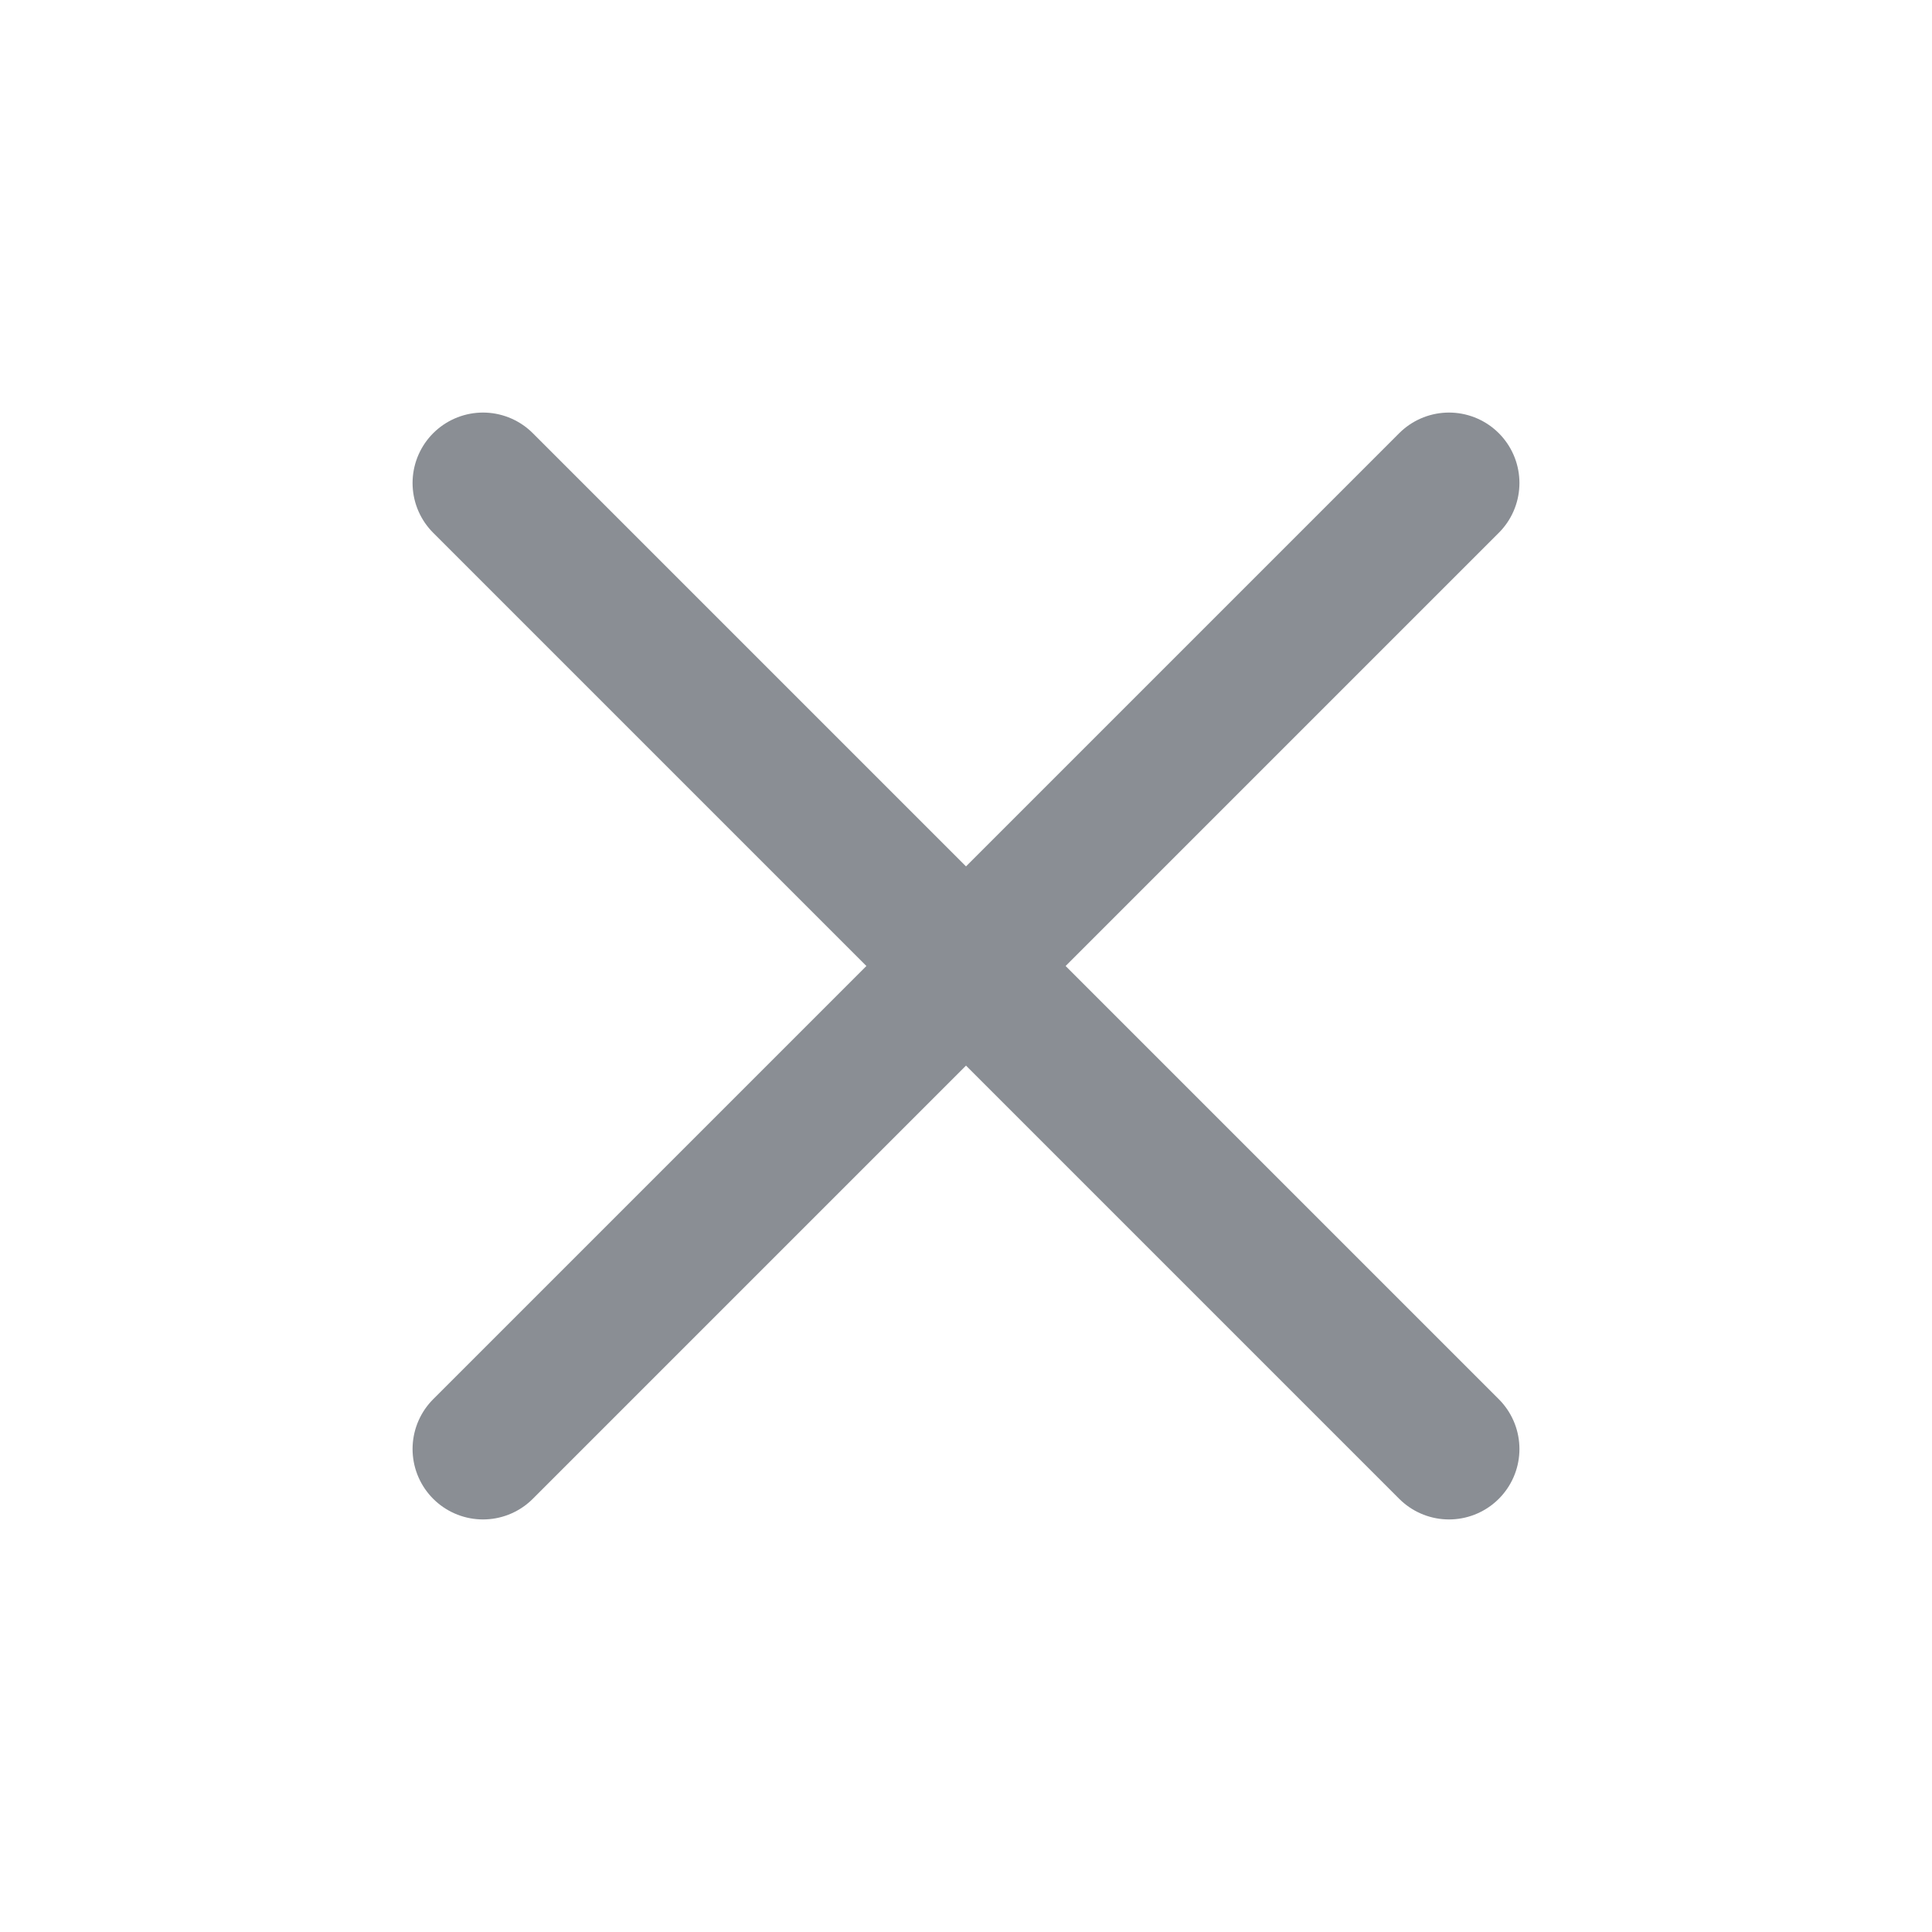
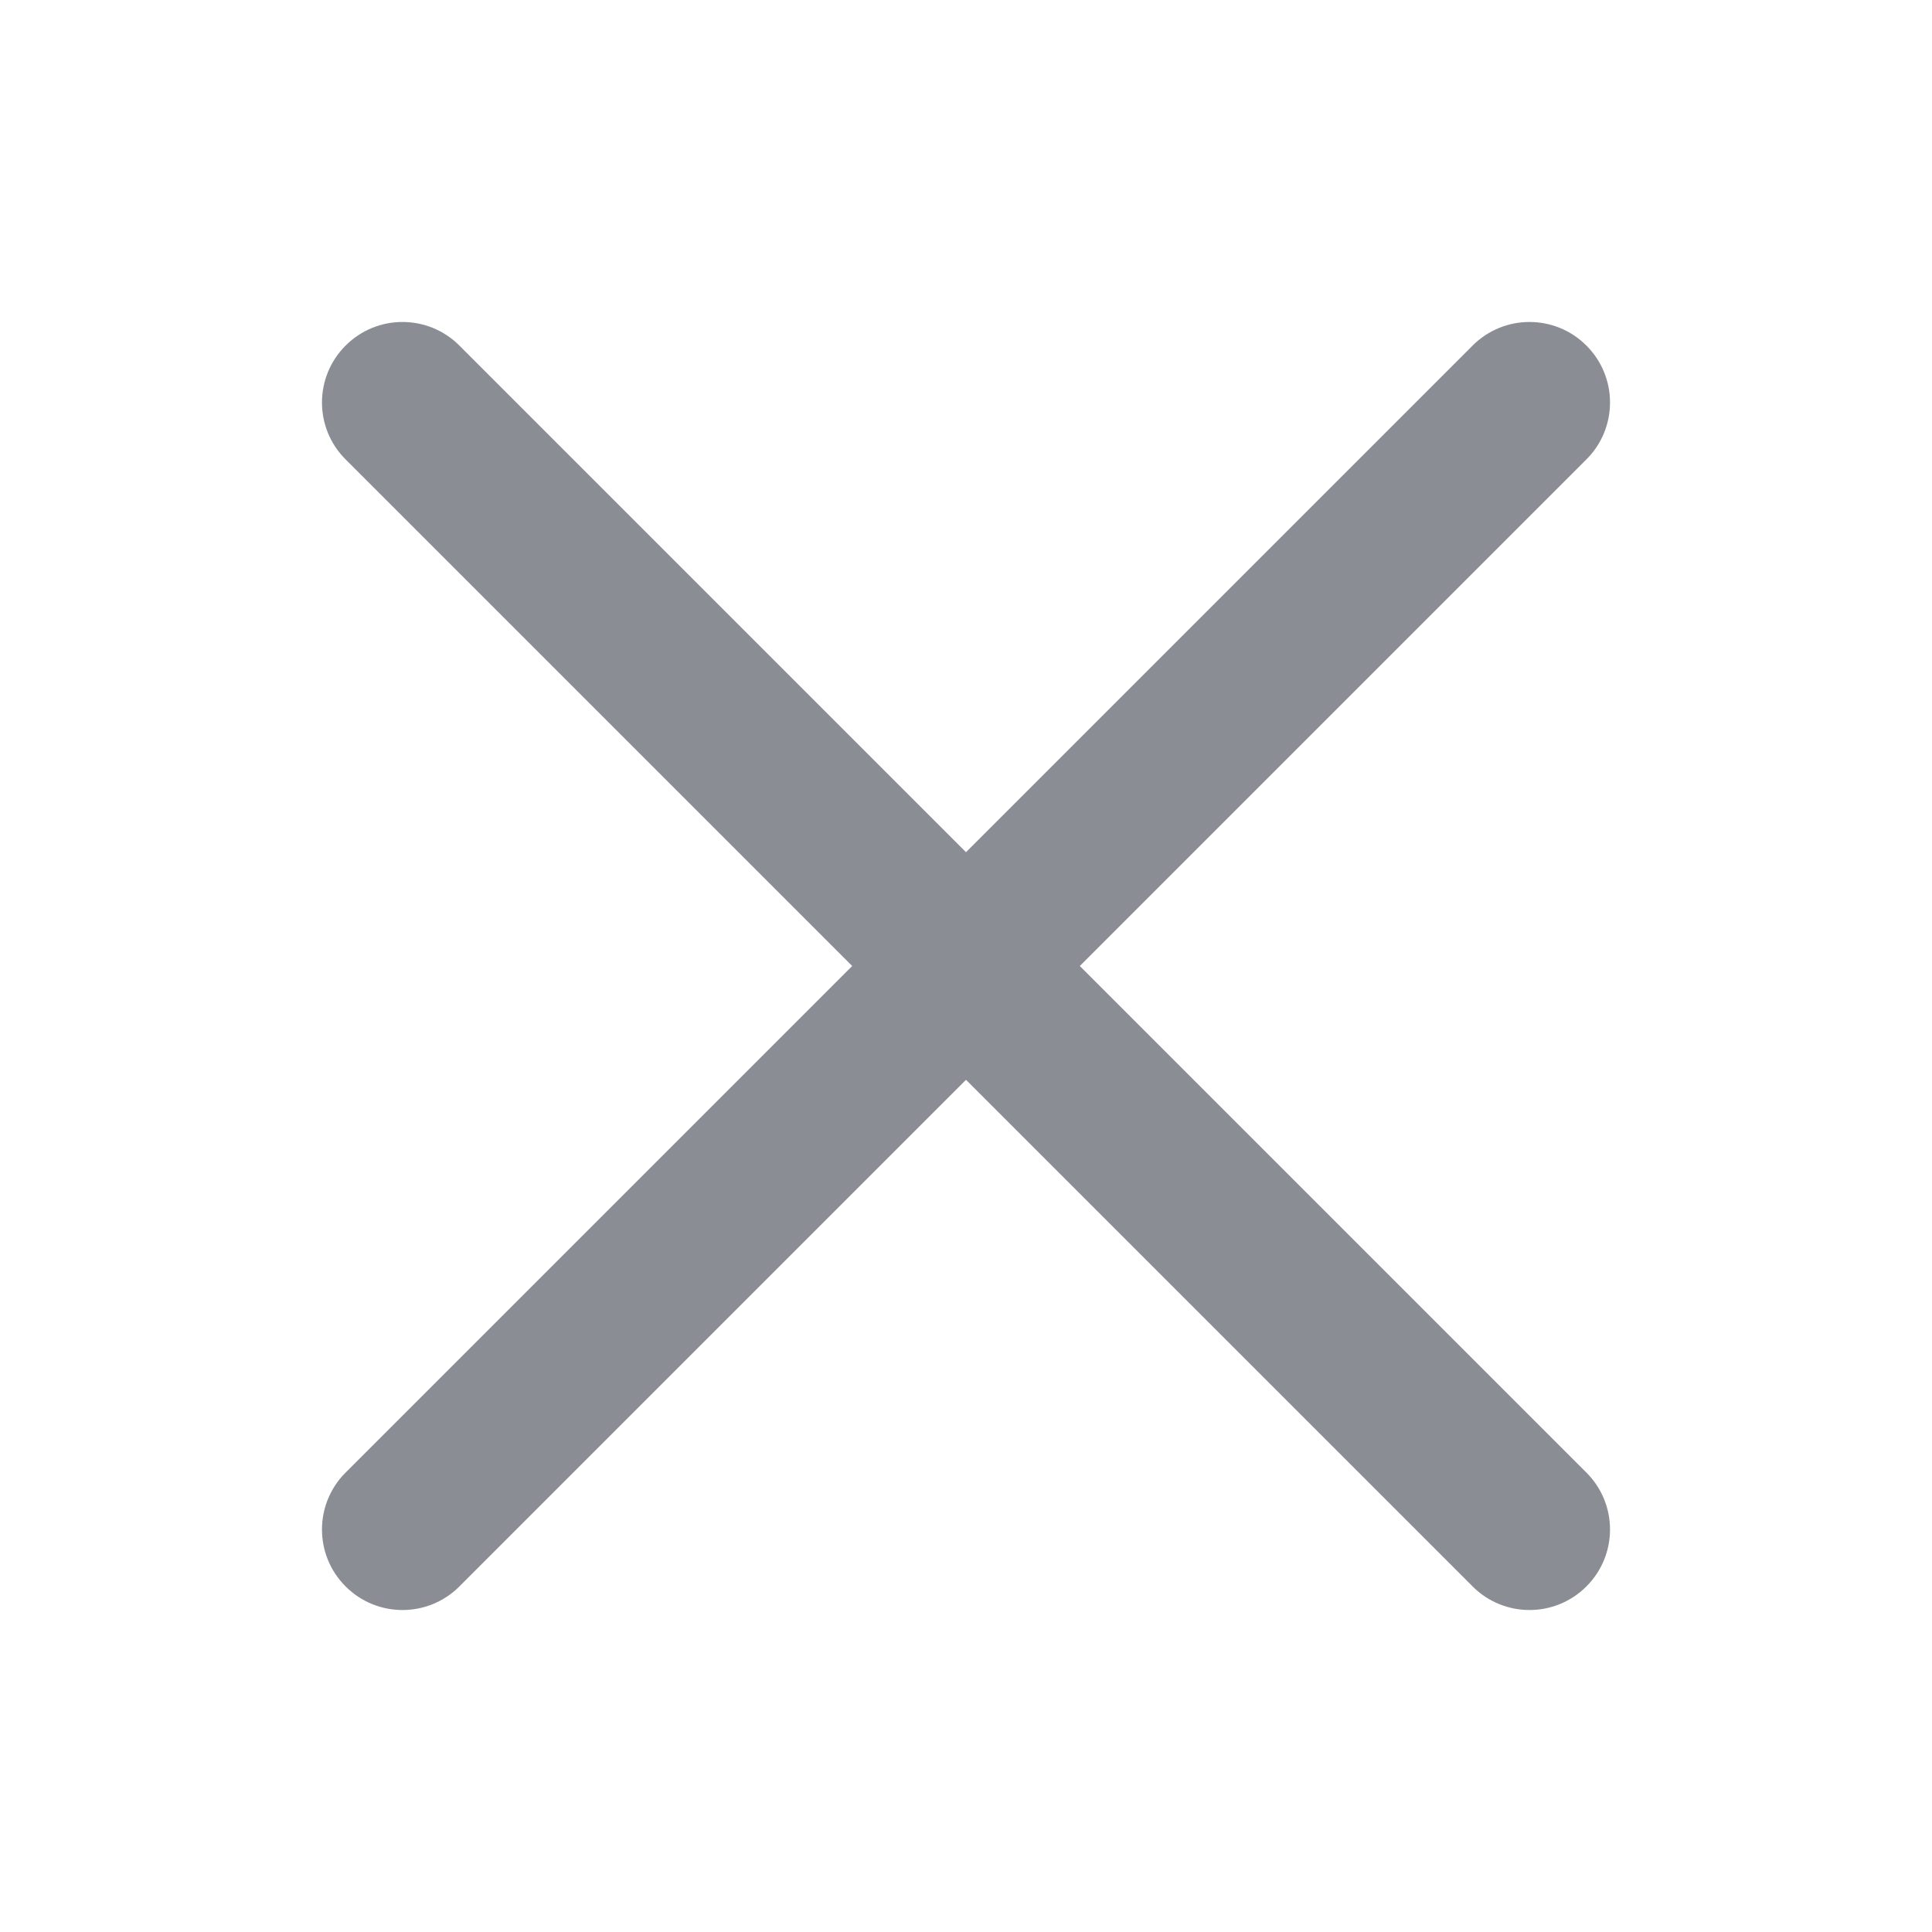
- <svg xmlns="http://www.w3.org/2000/svg" width="24" height="24" viewBox="0 0 24 24" fill="none" stroke="#8A8E94" stroke-width="1.75" stroke-linecap="round" stroke-linejoin="round">
-   <line x1="6" y1="6" x2="18" y2="18" />
-   <line x1="18" y1="6" x2="6" y2="18" />
+ <svg xmlns="http://www.w3.org/2000/svg" width="24" height="24" viewBox="0 0 24 24" fill="none">
+   <path d="M19.707 5.707C20.098 5.317 20.098 4.683 19.707 4.293C19.317 3.902 18.683 3.902 18.293 4.293L12 10.586L5.707 4.293C5.317 3.902 4.683 3.902 4.293 4.293C3.902 4.683 3.902 5.317 4.293 5.707L10.586 12L4.293 18.293C3.902 18.683 3.902 19.317 4.293 19.707C4.683 20.098 5.317 20.098 5.707 19.707L12 13.414L18.293 19.707C18.683 20.098 19.317 20.098 19.707 19.707C20.098 19.317 20.098 18.683 19.707 18.293L13.414 12L19.707 5.707Z" fill="#8A8E94" />
</svg>
